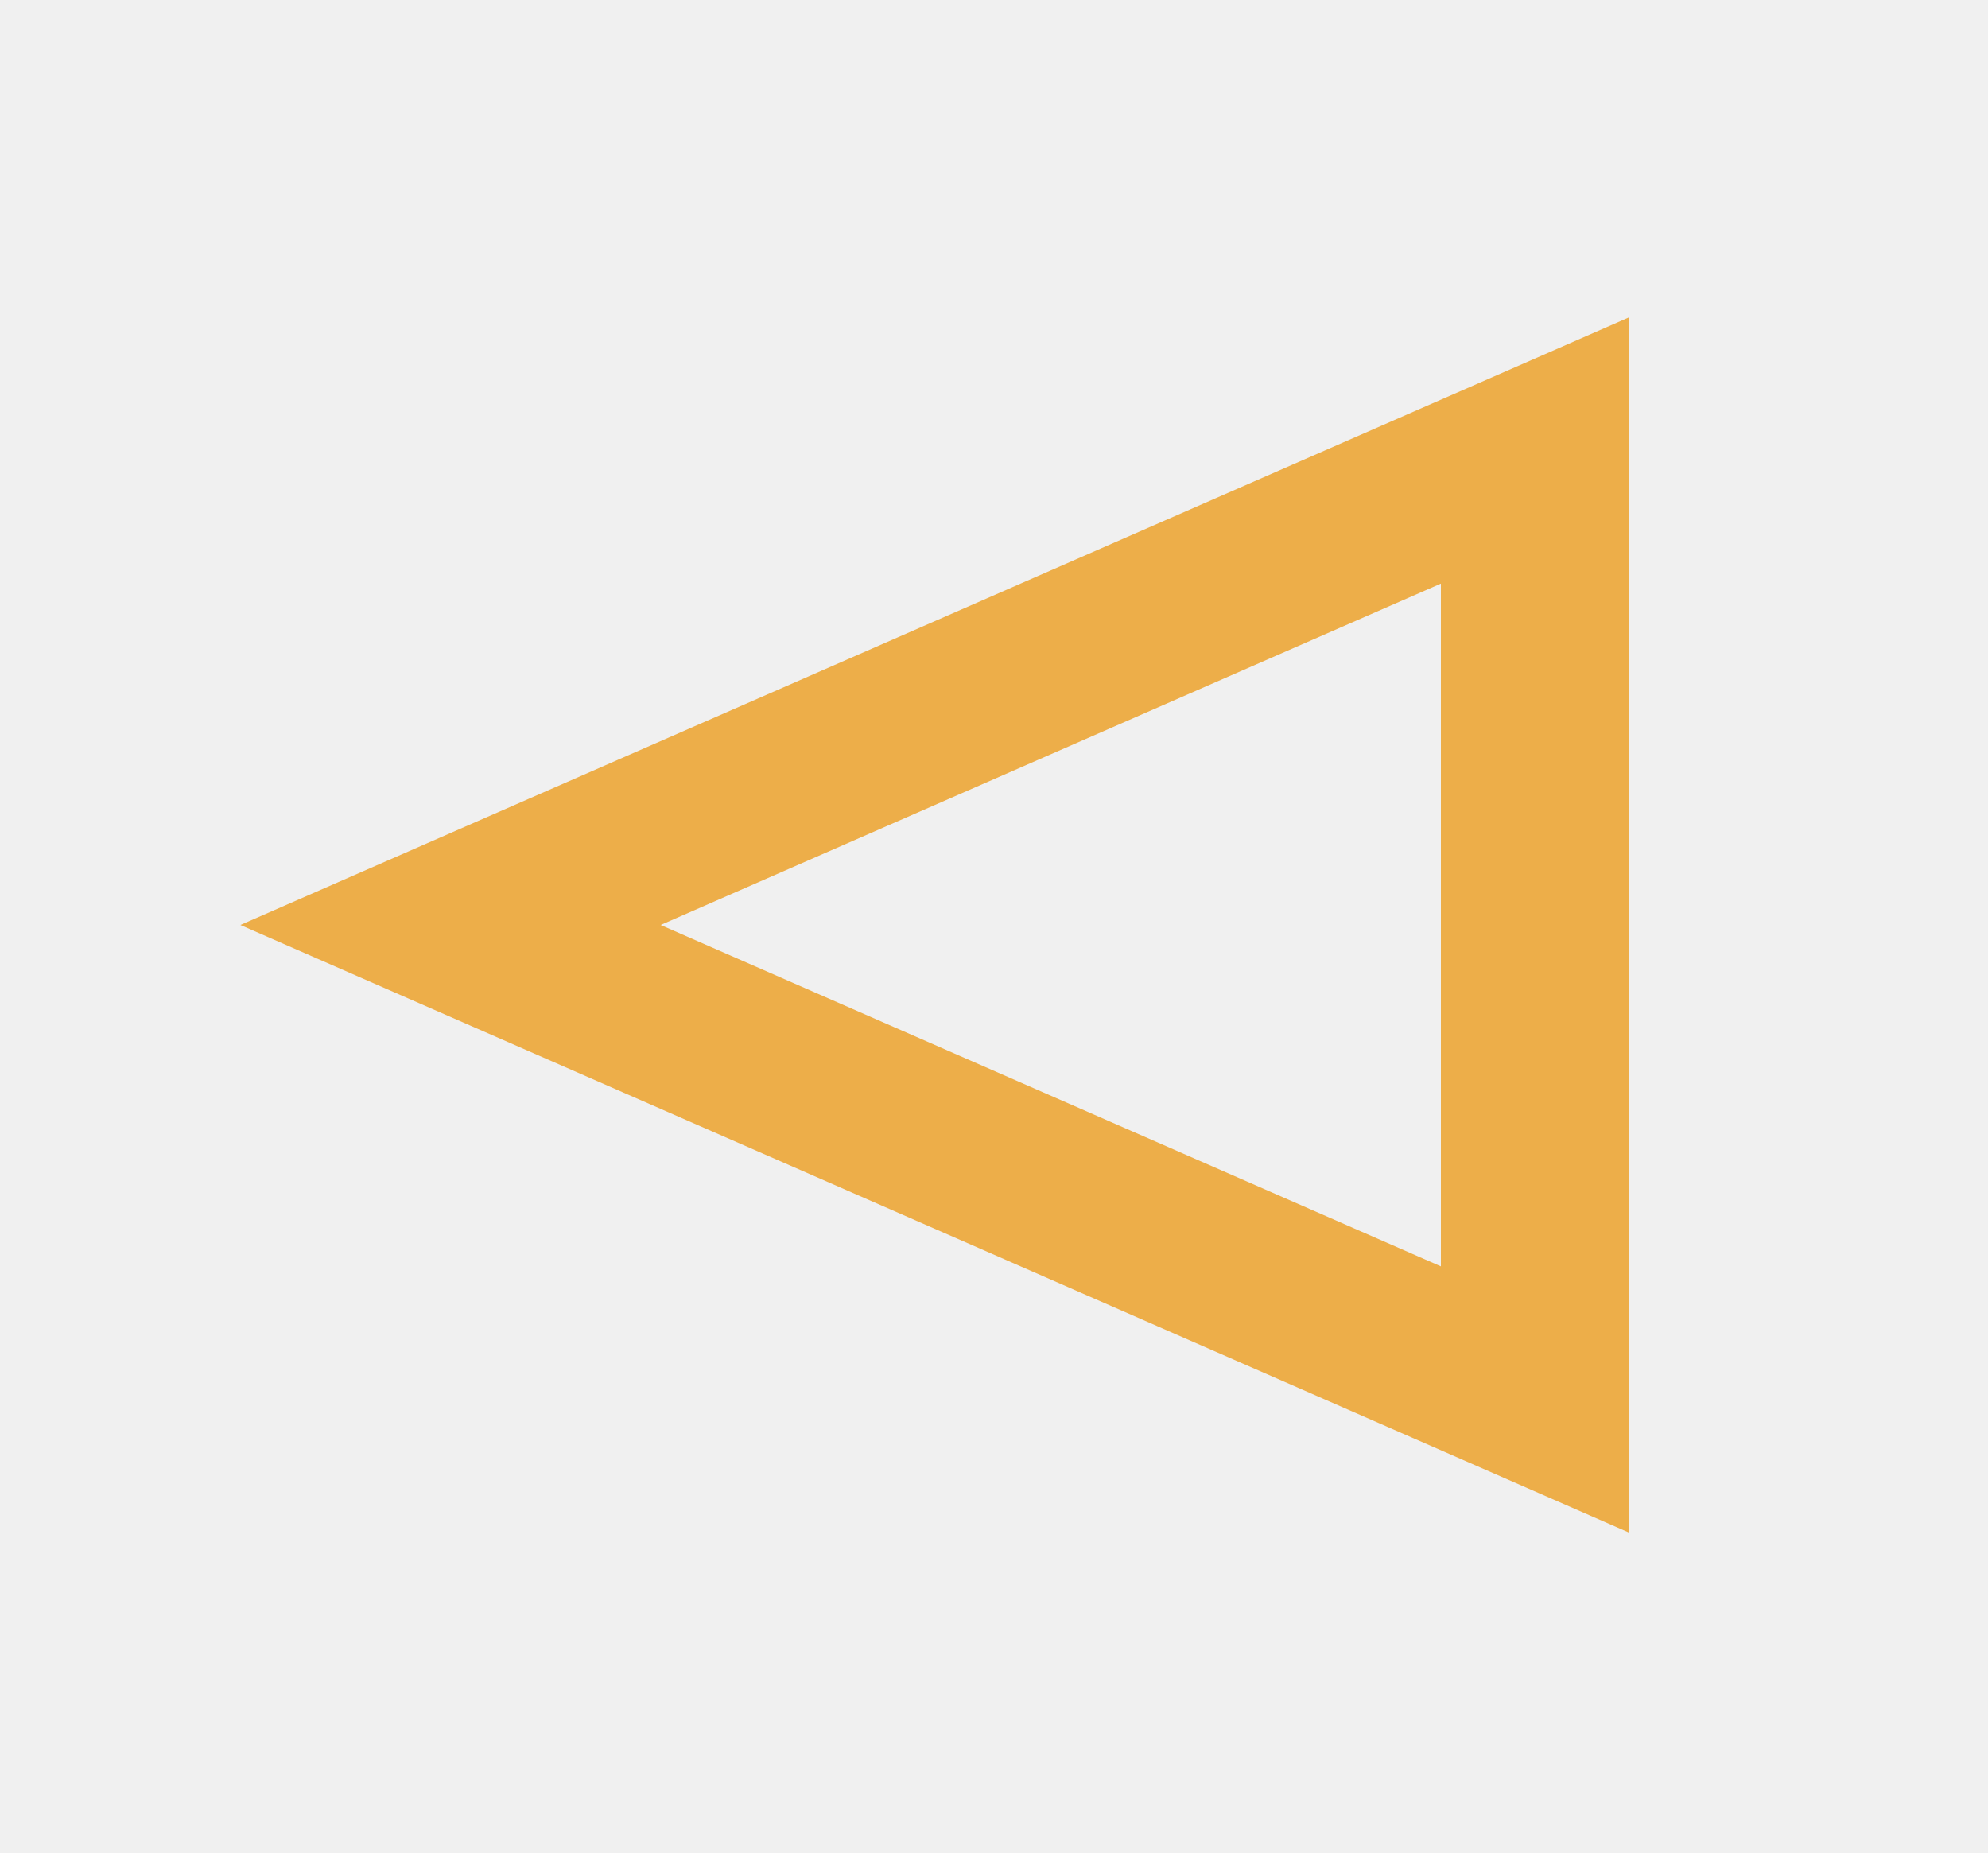
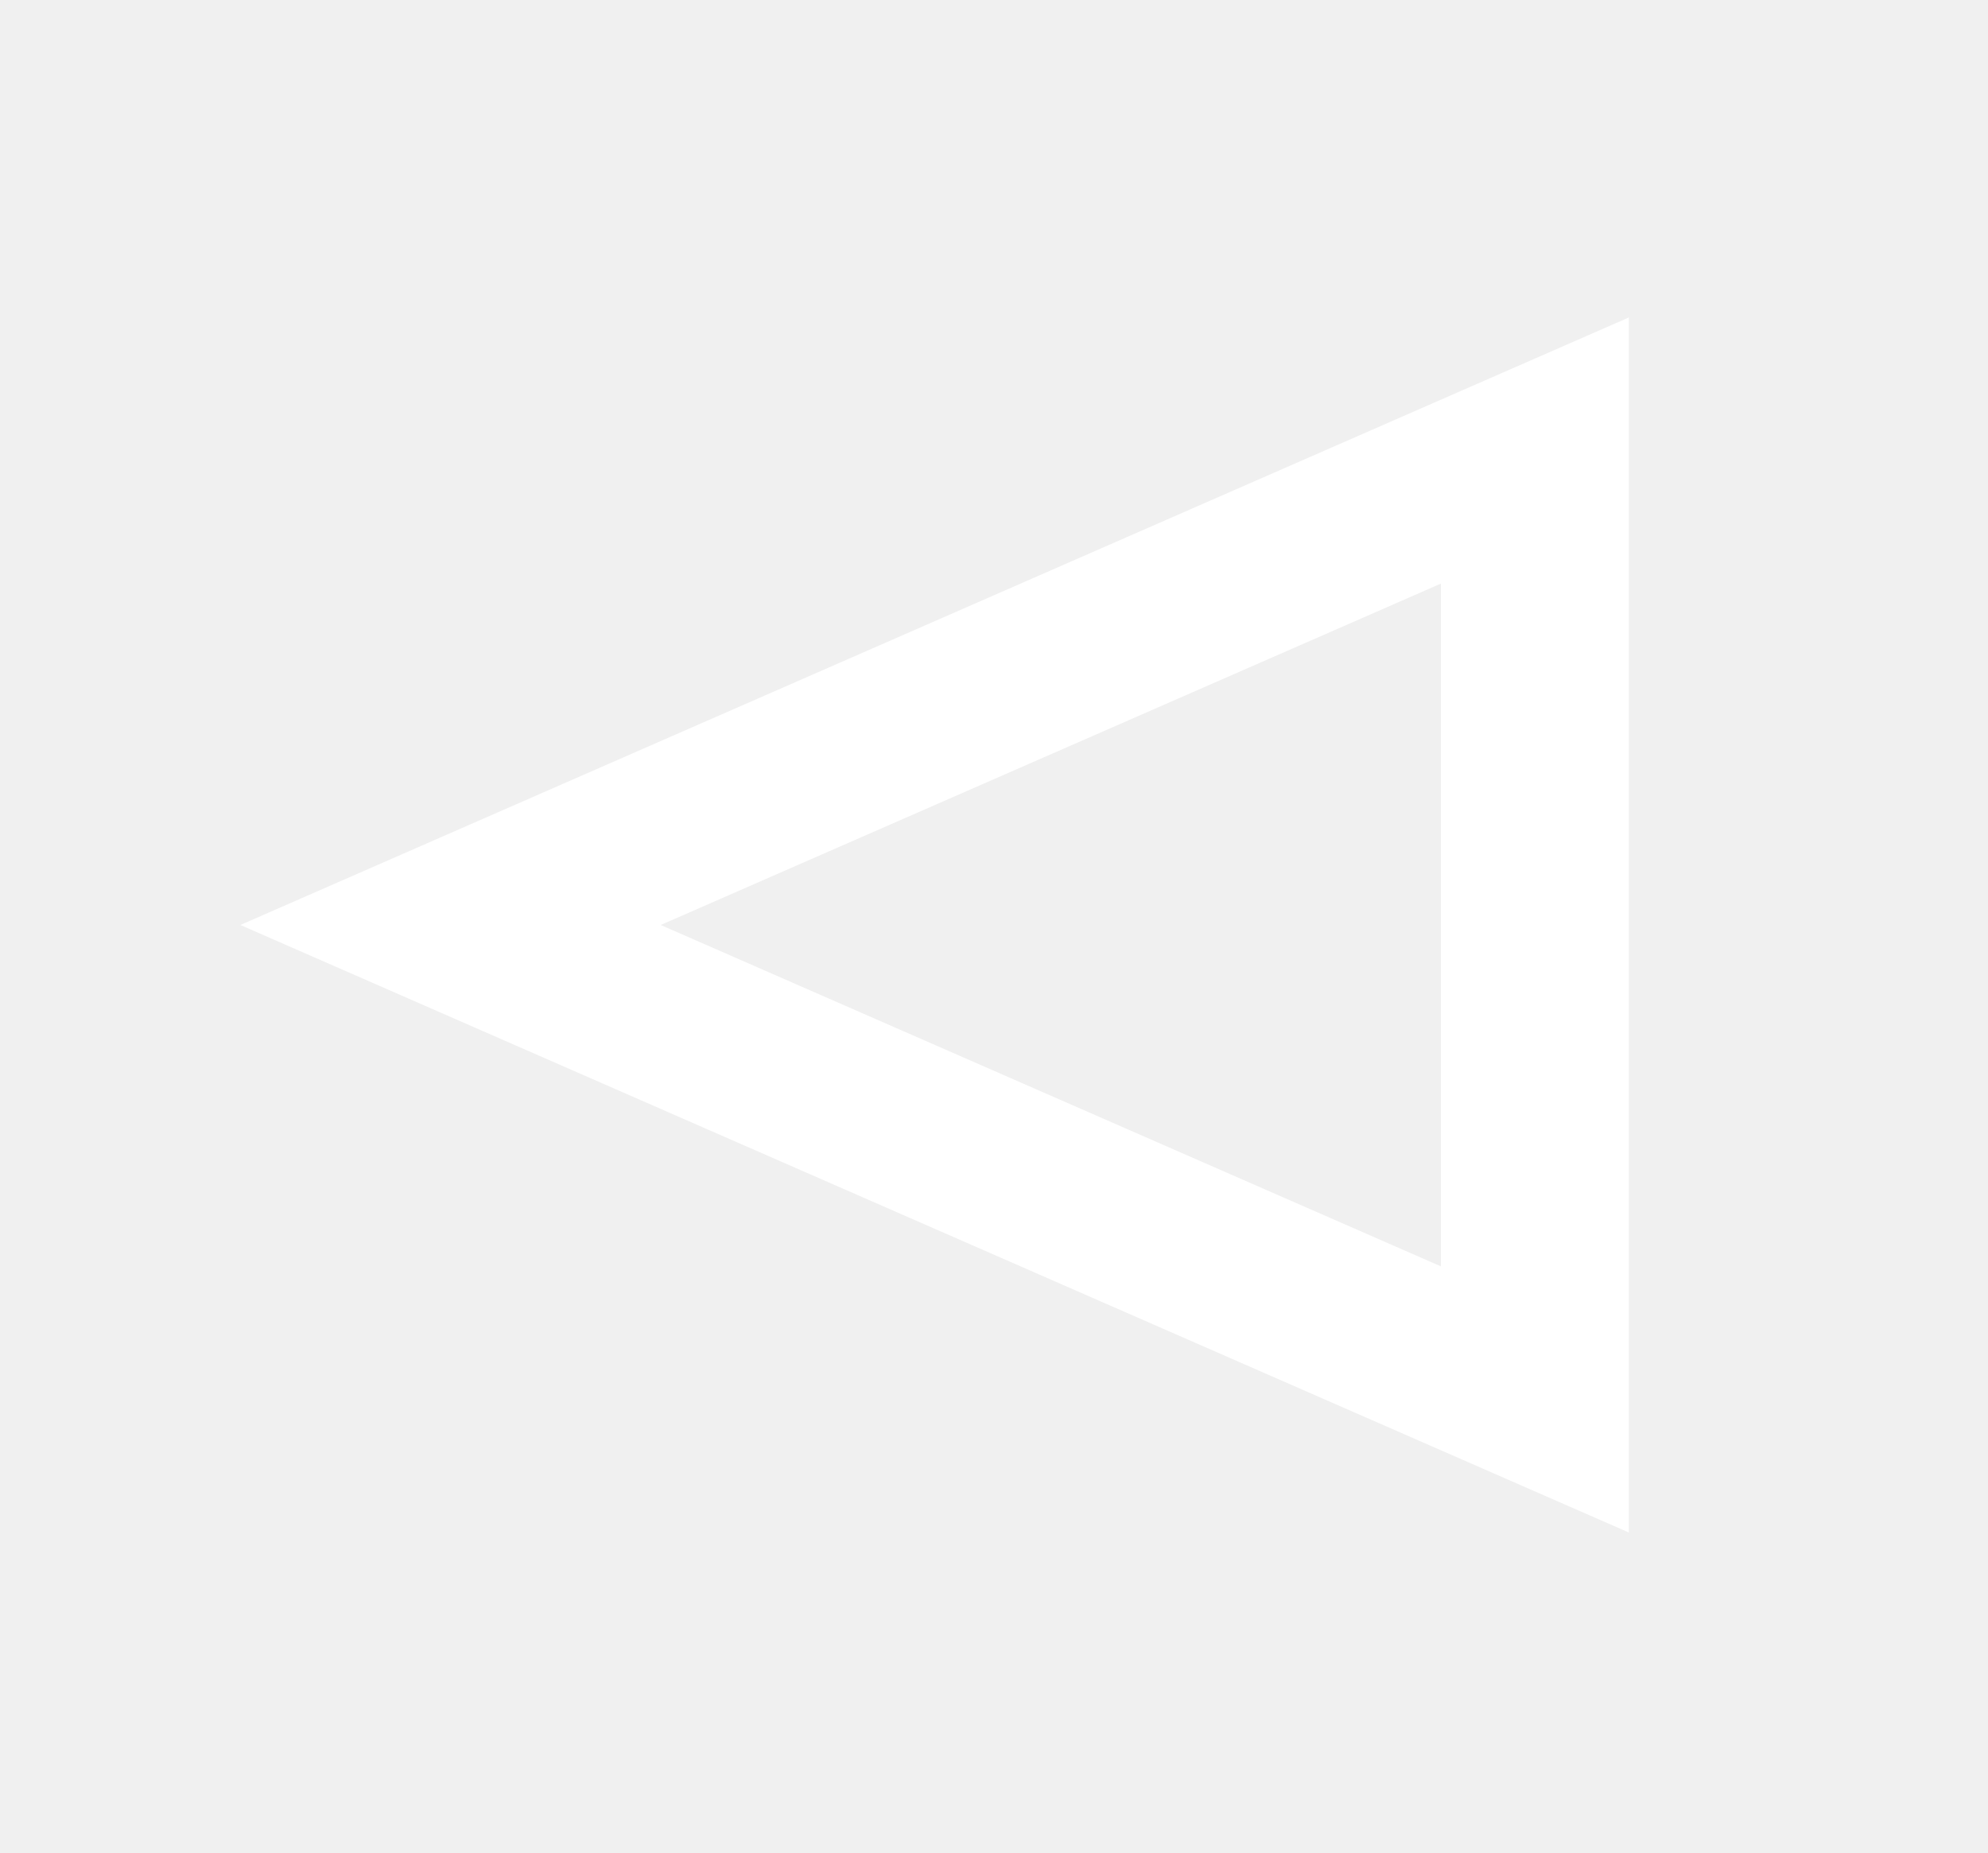
<svg xmlns="http://www.w3.org/2000/svg" width="100%" height="100%" viewBox="0 0 44 41" version="1.1" xml:space="preserve" style="fill-rule:evenodd;clip-rule:evenodd;stroke-linecap:round;stroke-miterlimit:5;">
  <g transform="matrix(1,0,0,1,-251.049,-379.029)">
    <g transform="matrix(-1.29328e-17,0.491228,0.561404,5.1768e-17,36.9795,340.246)">
-       <path d="M120.623,399.072L141.998,441.822L99.248,441.822L120.623,399.072Z" style="fill:none;stroke:rgb(237,174,73);stroke-width:7.41px;" />
+       <path d="M120.623,399.072L141.998,441.822L99.248,441.822L120.623,399.072Z" style="fill:none;stroke:white;stroke-width:7.41px;" />
    </g>
  </g>
</svg>
